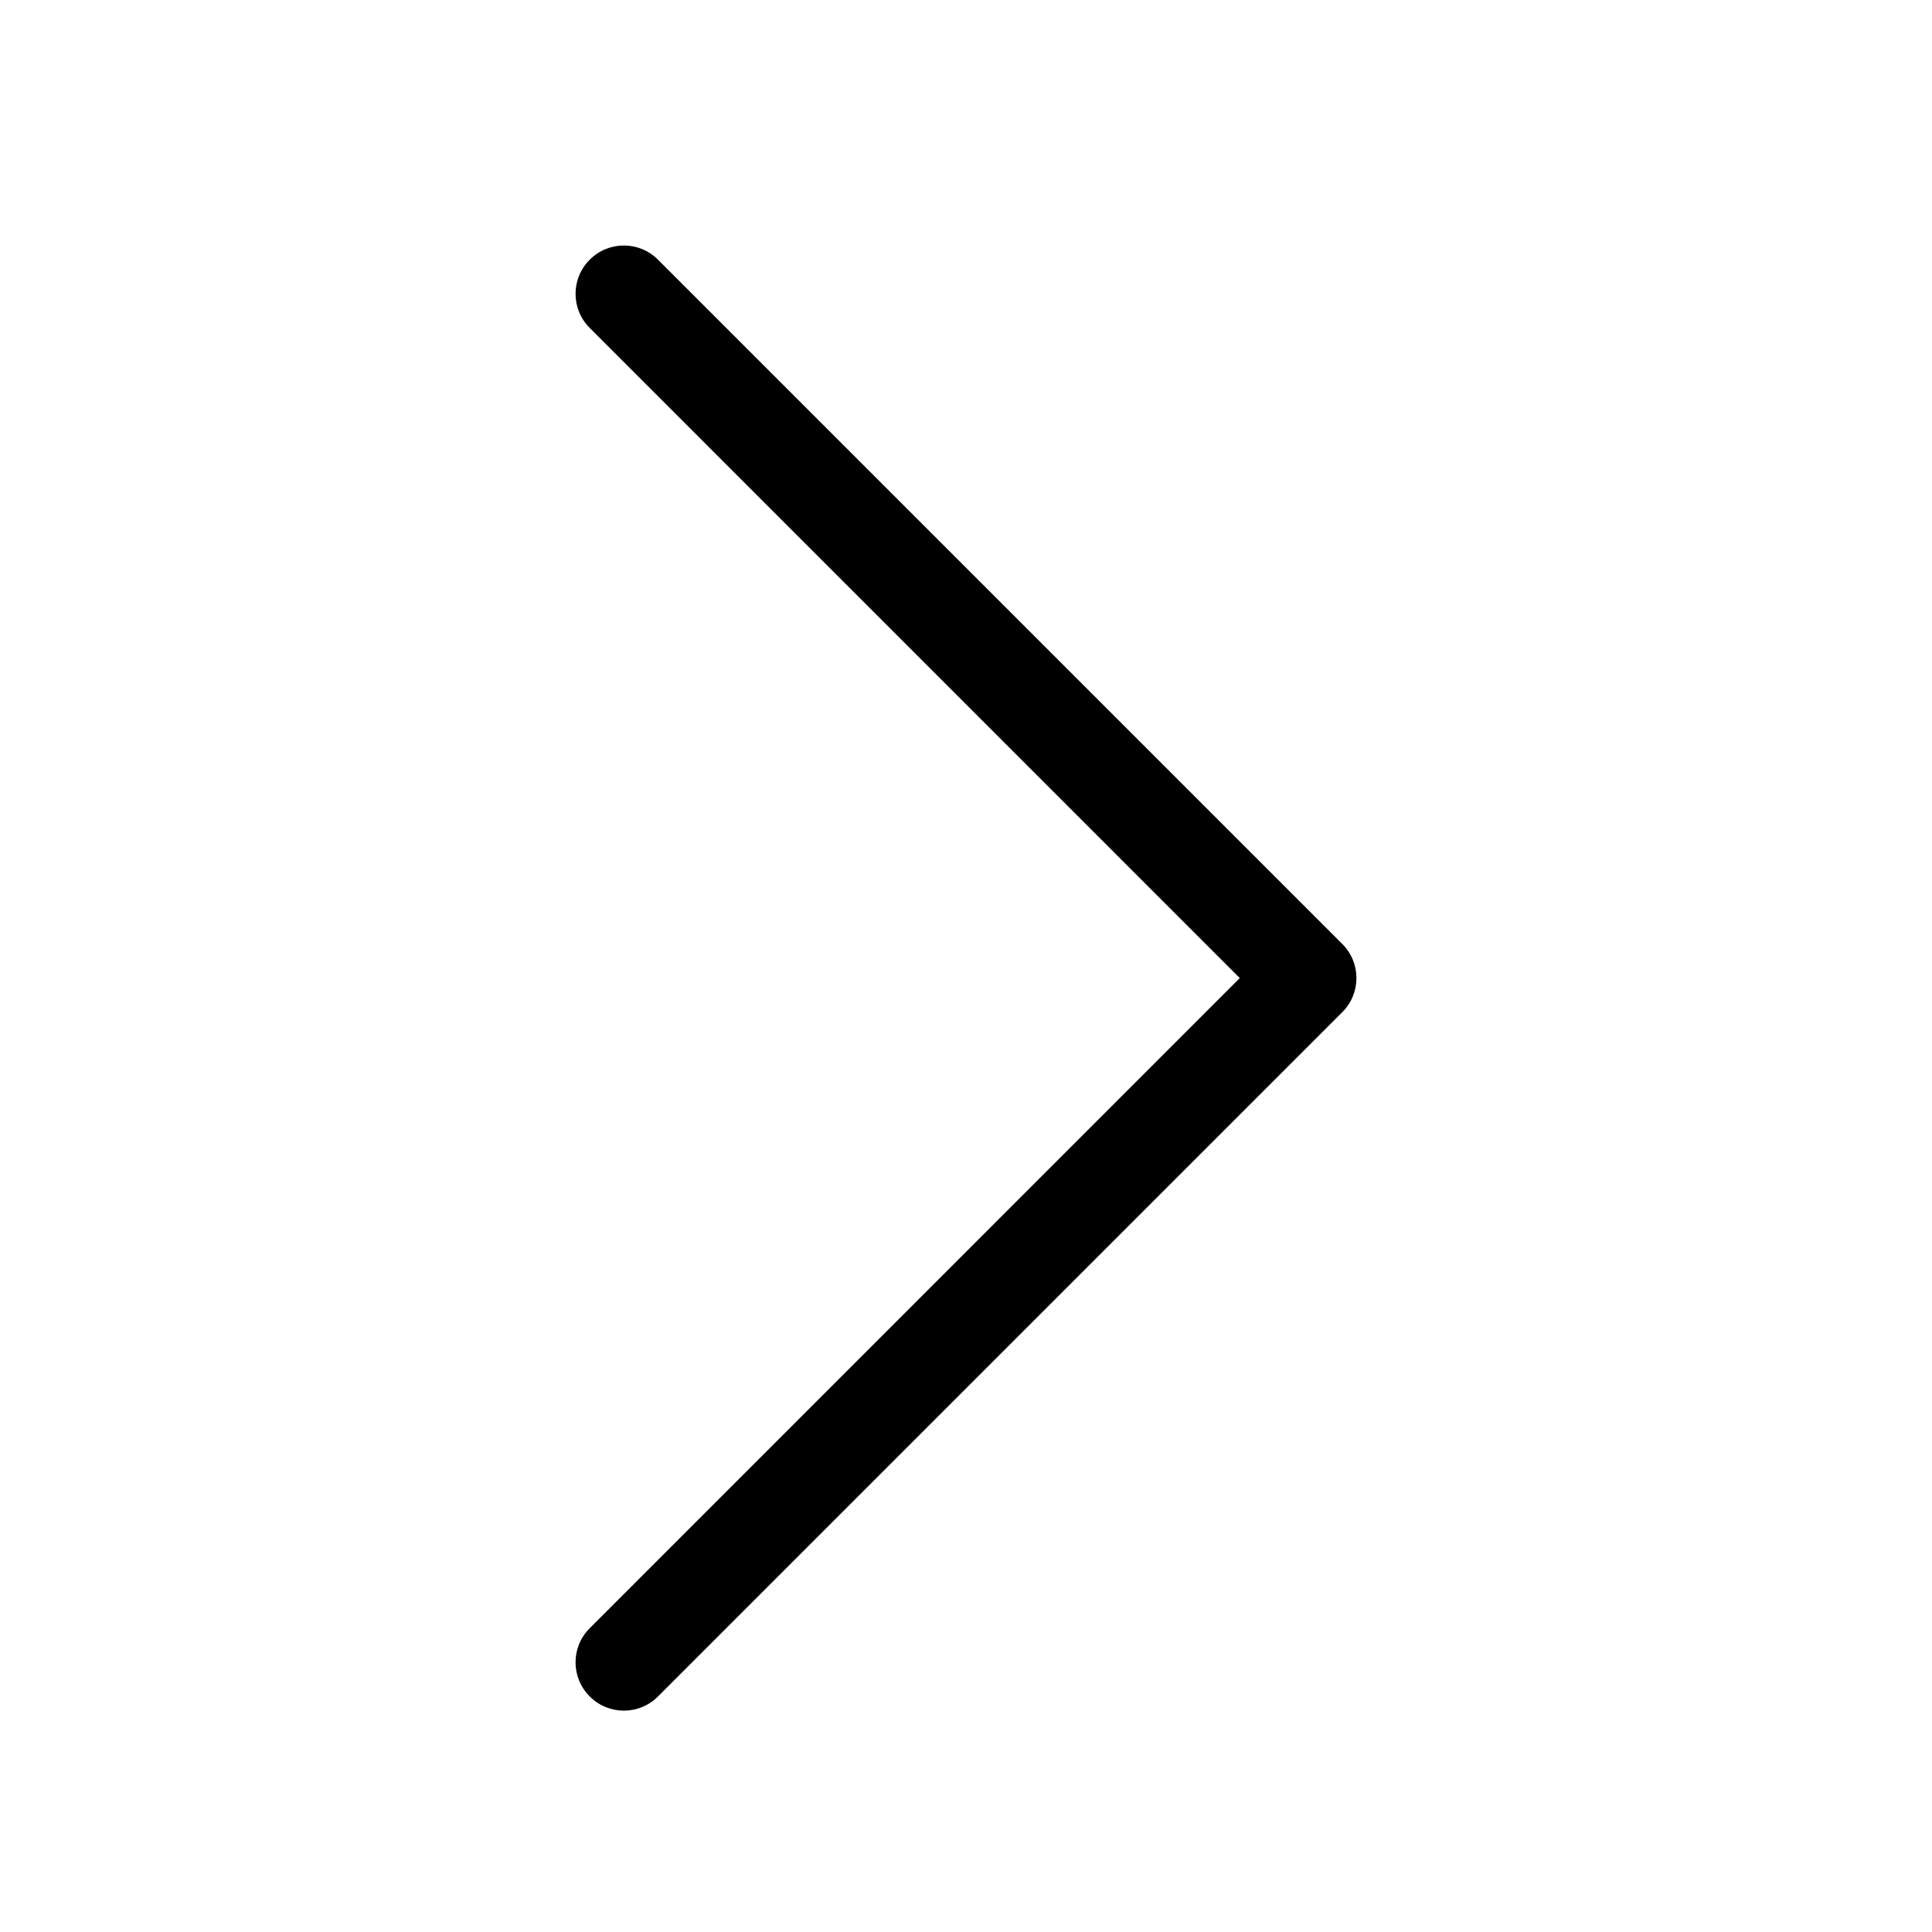
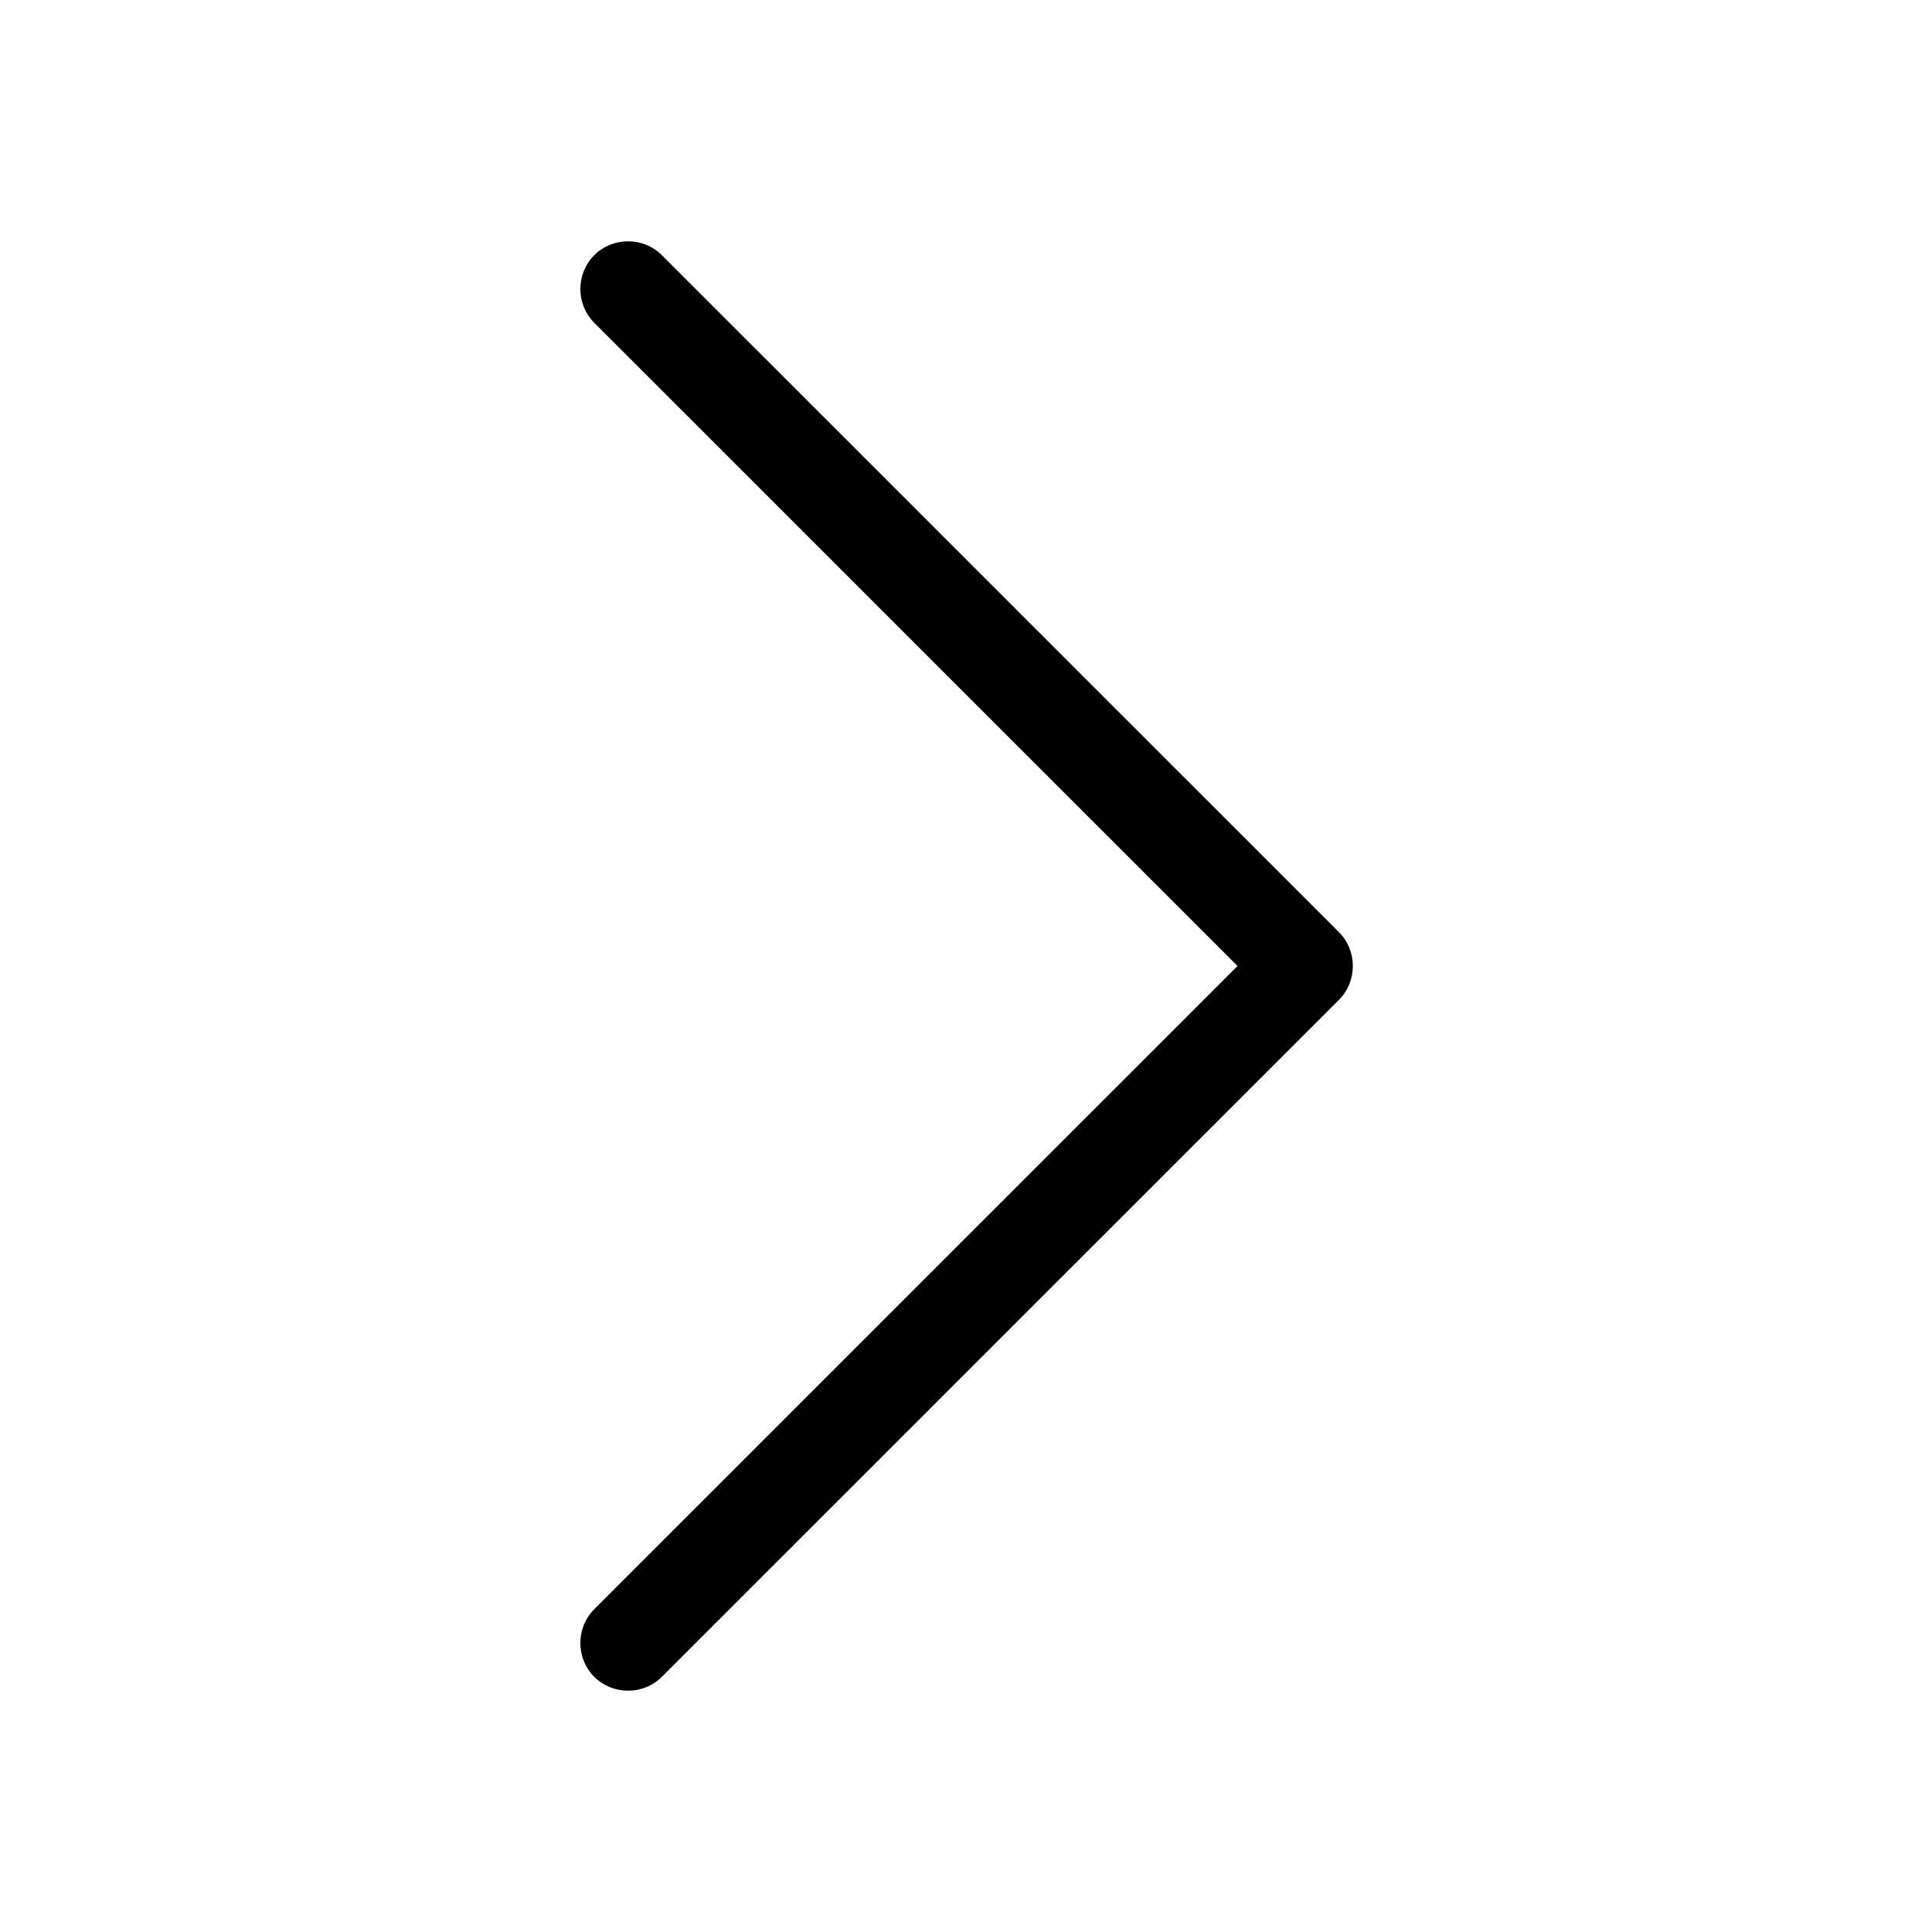
<svg xmlns="http://www.w3.org/2000/svg" width="24" height="24" viewBox="0 0 24 24" fill="none" data-karrot-ui-icon="true">
-   <path fill-rule="evenodd" clip-rule="evenodd" d="M7.326 21.074C7.091 20.84 7.091 20.46 7.326 20.226L15.401 12.15L7.326 4.074C7.091 3.84 7.091 3.46 7.326 3.226C7.56 2.991 7.94 2.991 8.174 3.226L16.674 11.726C16.909 11.96 16.909 12.34 16.674 12.574L8.174 21.074C7.94 21.309 7.56 21.309 7.326 21.074Z" fill="currentColor" />
+   <path fill-rule="evenodd" clip-rule="evenodd" d="M8.222 3.17L16.633 11.58C16.863 11.81 16.863 12.19 16.633 12.42L8.222 20.83C7.992 21.06 7.612 21.06 7.382 20.83C7.152 20.6 7.152 20.22 7.382 19.99L15.373 12L7.382 4.01C7.152 3.78 7.152 3.4 7.382 3.17C7.612 2.94 7.992 2.94 8.222 3.17Z" fill="currentColor" />
</svg>
